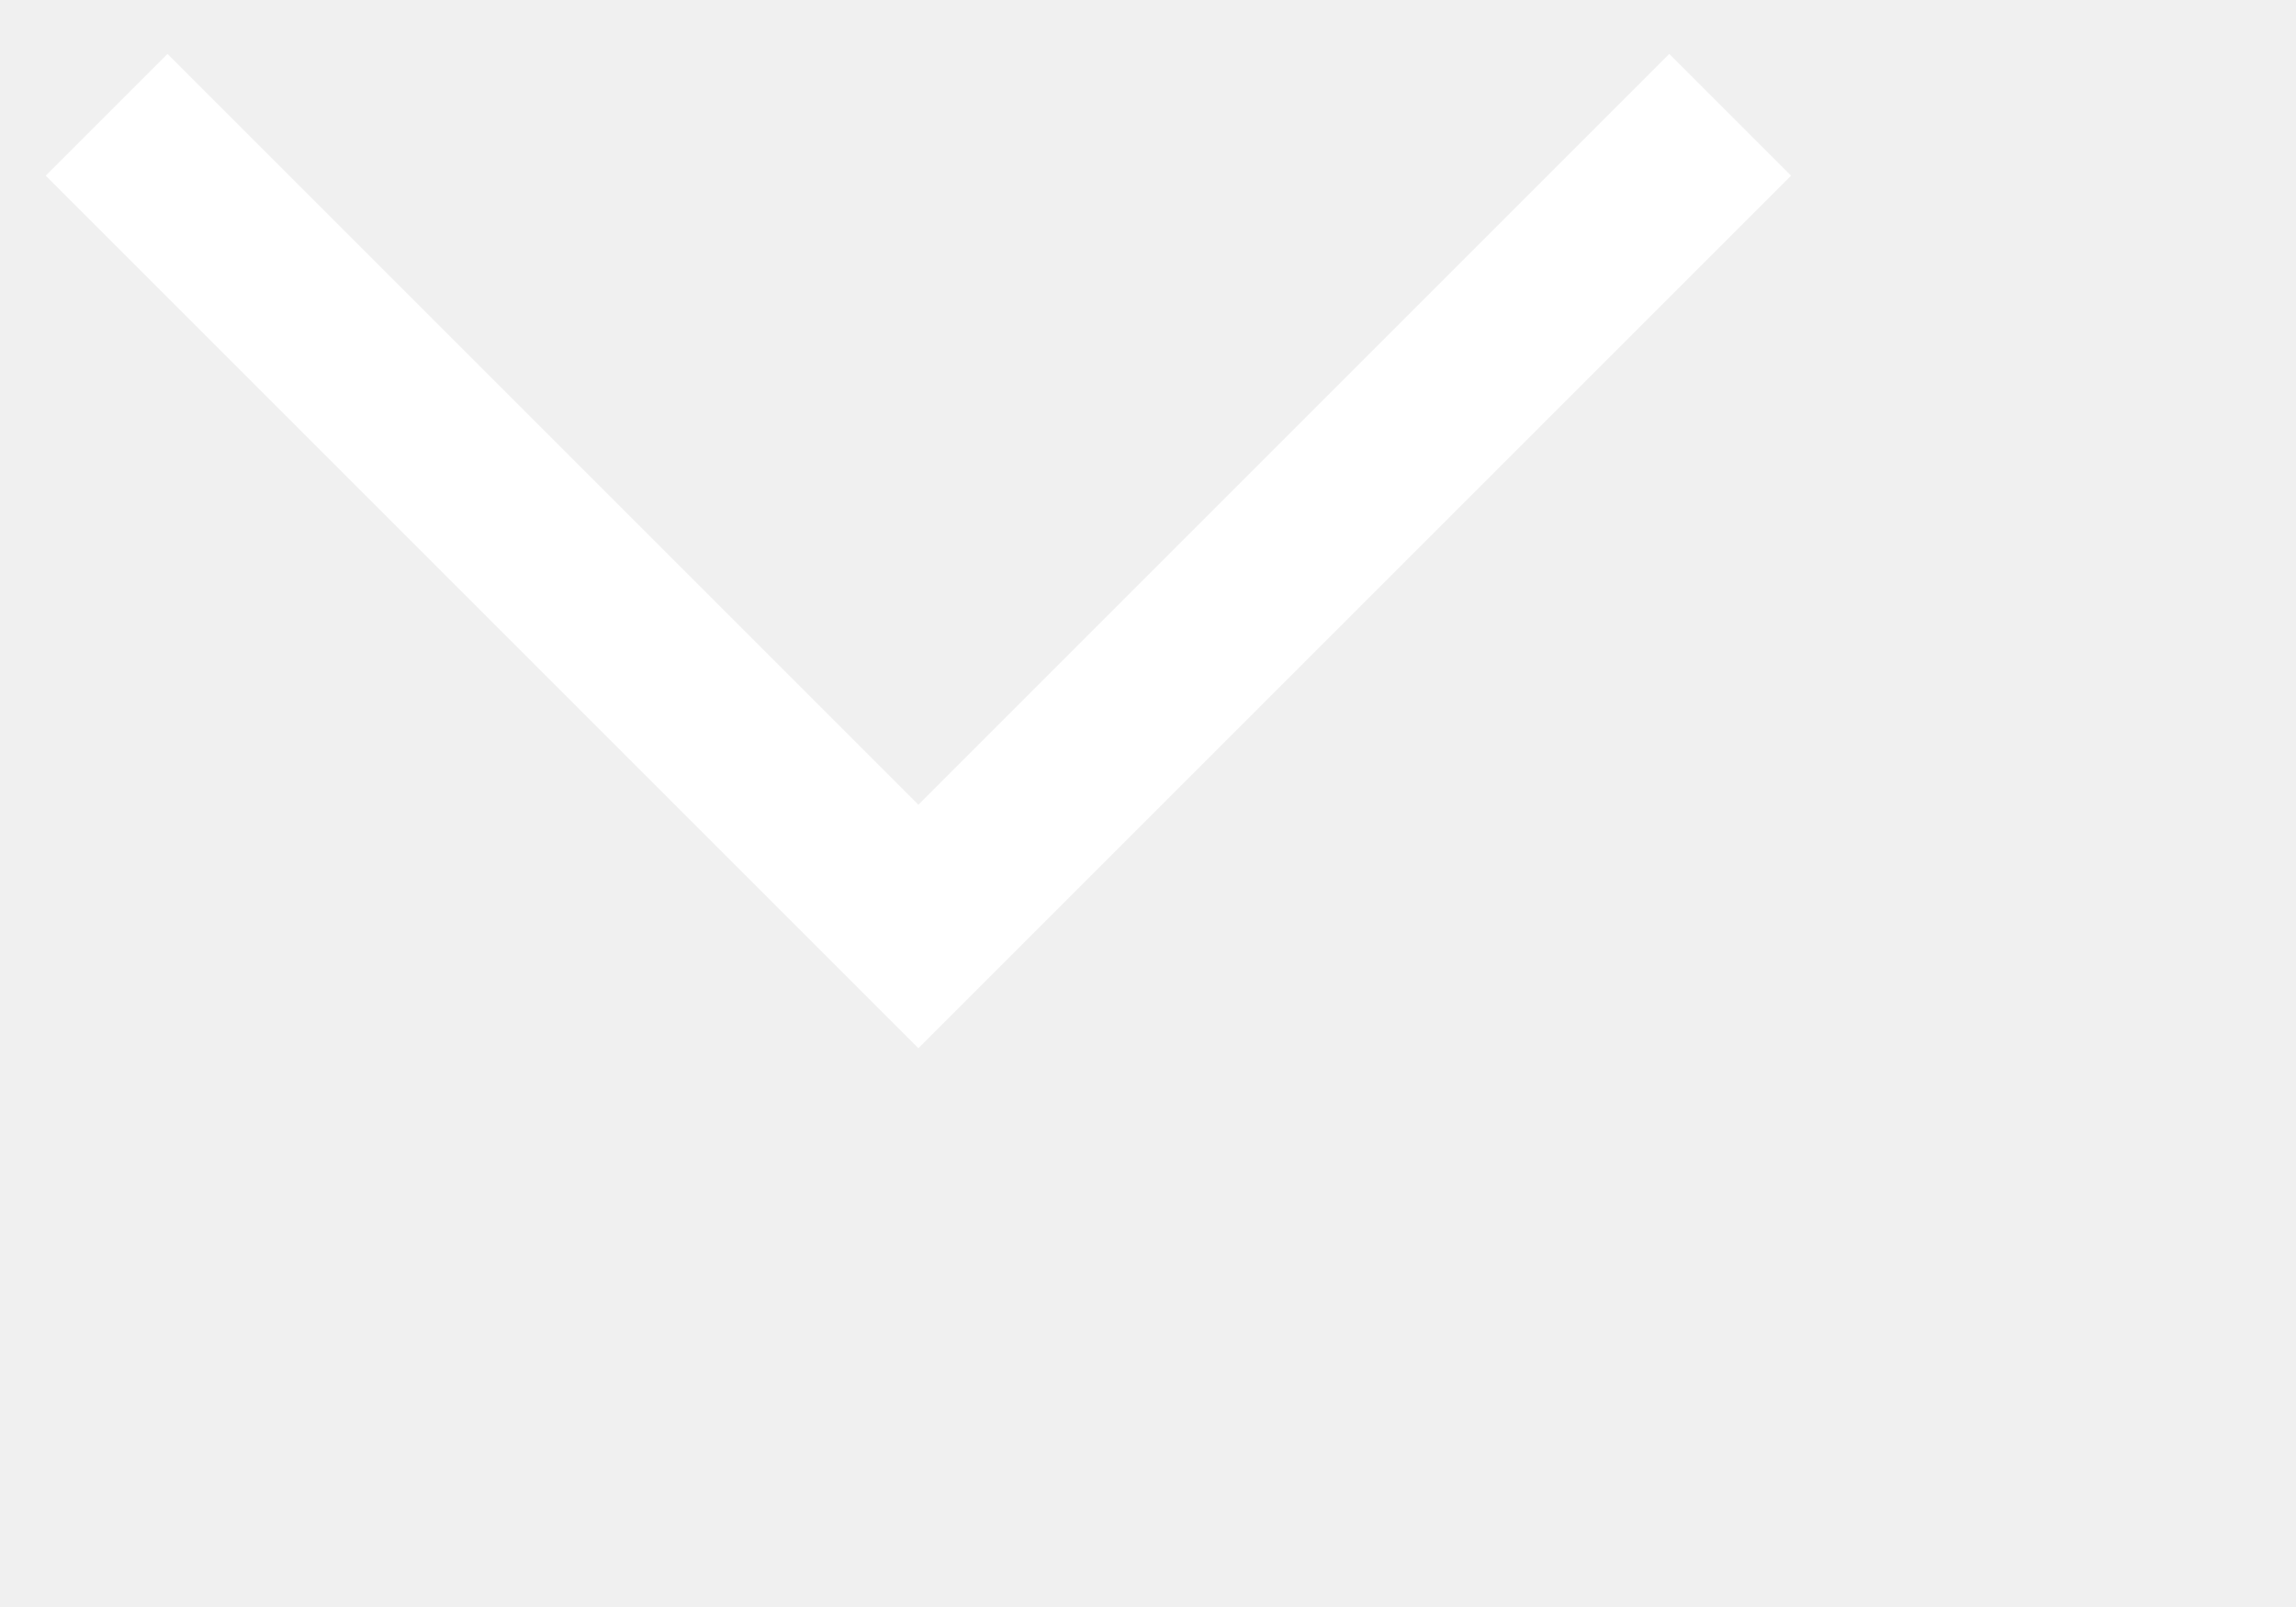
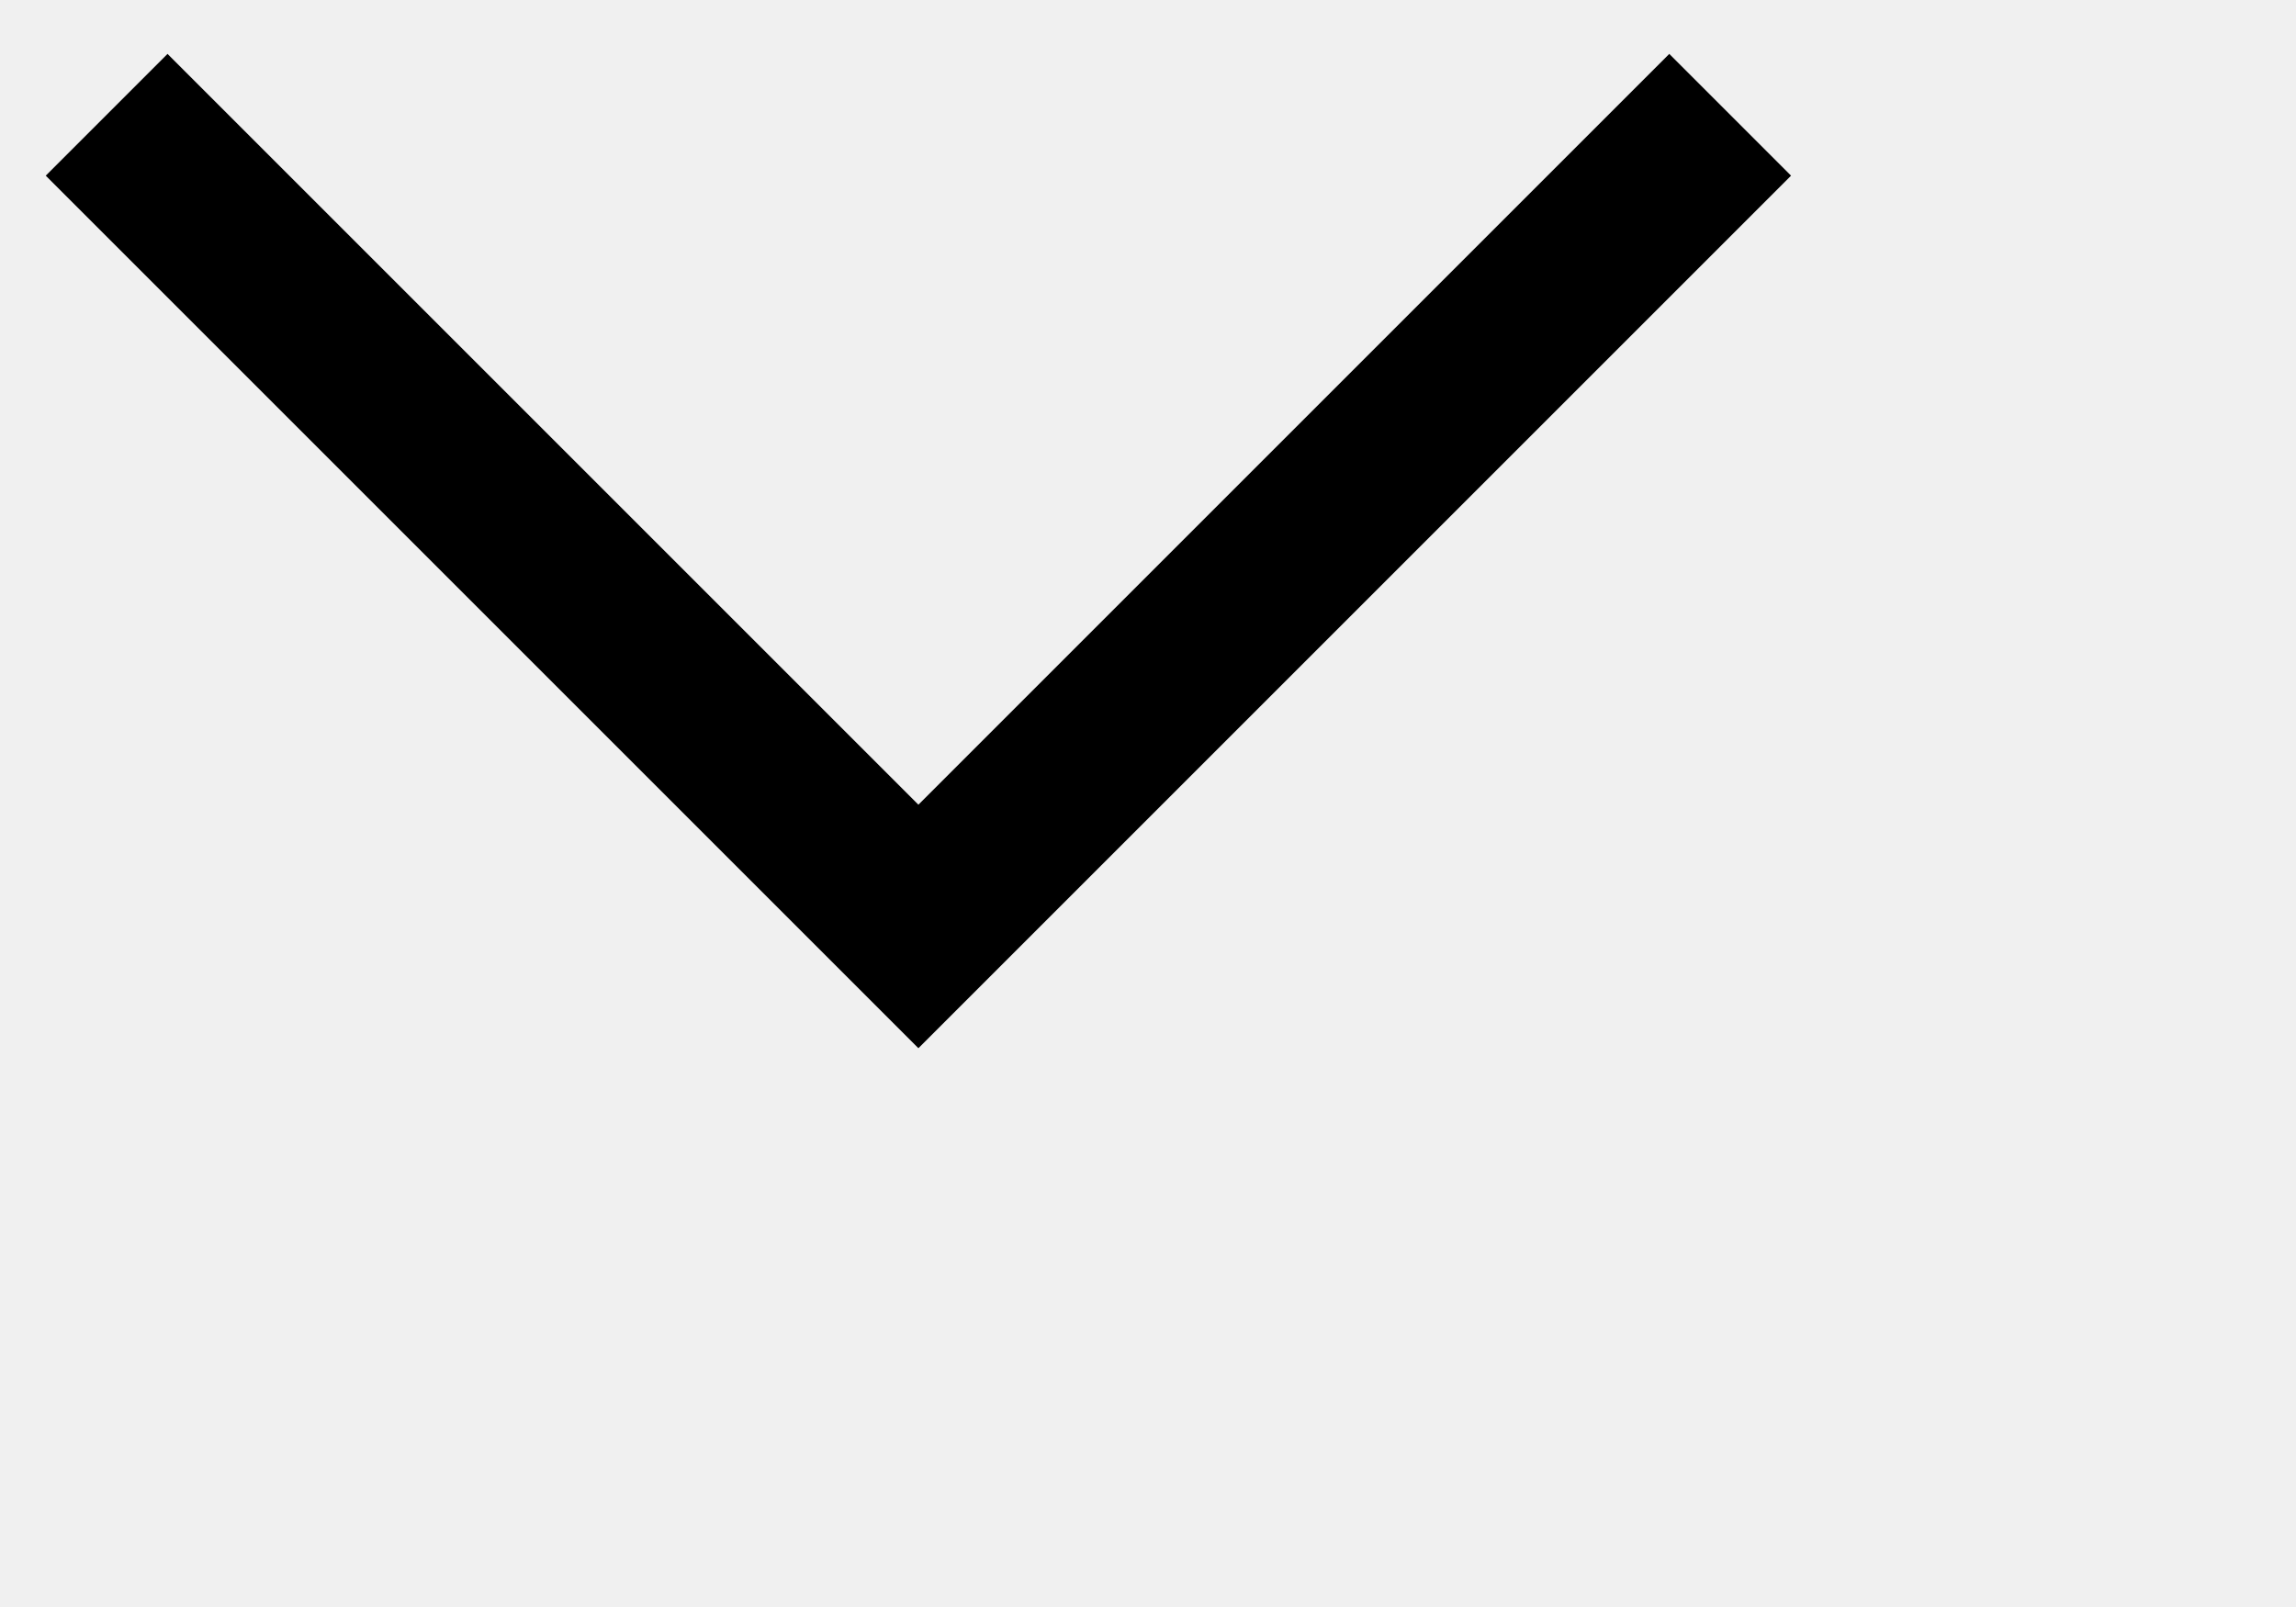
- <svg xmlns="http://www.w3.org/2000/svg" xmlns:xlink="http://www.w3.org/1999/xlink" version="1.1" viewBox="0 0 20 14">
-   <defs>
-     <rect id="a" width="20" height="20" />
-   </defs>
+ <svg xmlns="http://www.w3.org/2000/svg" version="1.1" viewBox="0 0 20 14">
  <g fill="none" fill-rule="evenodd">
    <g transform="translate(-295 -23)">
      <g transform="translate(293 18)">
        <g transform="translate(10 10) rotate(-90) translate(-10 -10)">
-           <mask id="b" fill="white">
-             <use xlink:href="#a" />
-           </mask>
-           <g mask="url(#b)" stroke="#fff" stroke-width="1.5">
+           <g stroke="currentcolor" stroke-width="1.5">
            <g transform="translate(6 2)">
              <polyline transform="translate(8 8) rotate(-45) translate(-8 -8)" points="3 13 3 3 13 3" />
            </g>
          </g>
        </g>
      </g>
    </g>
  </g>
</svg>
